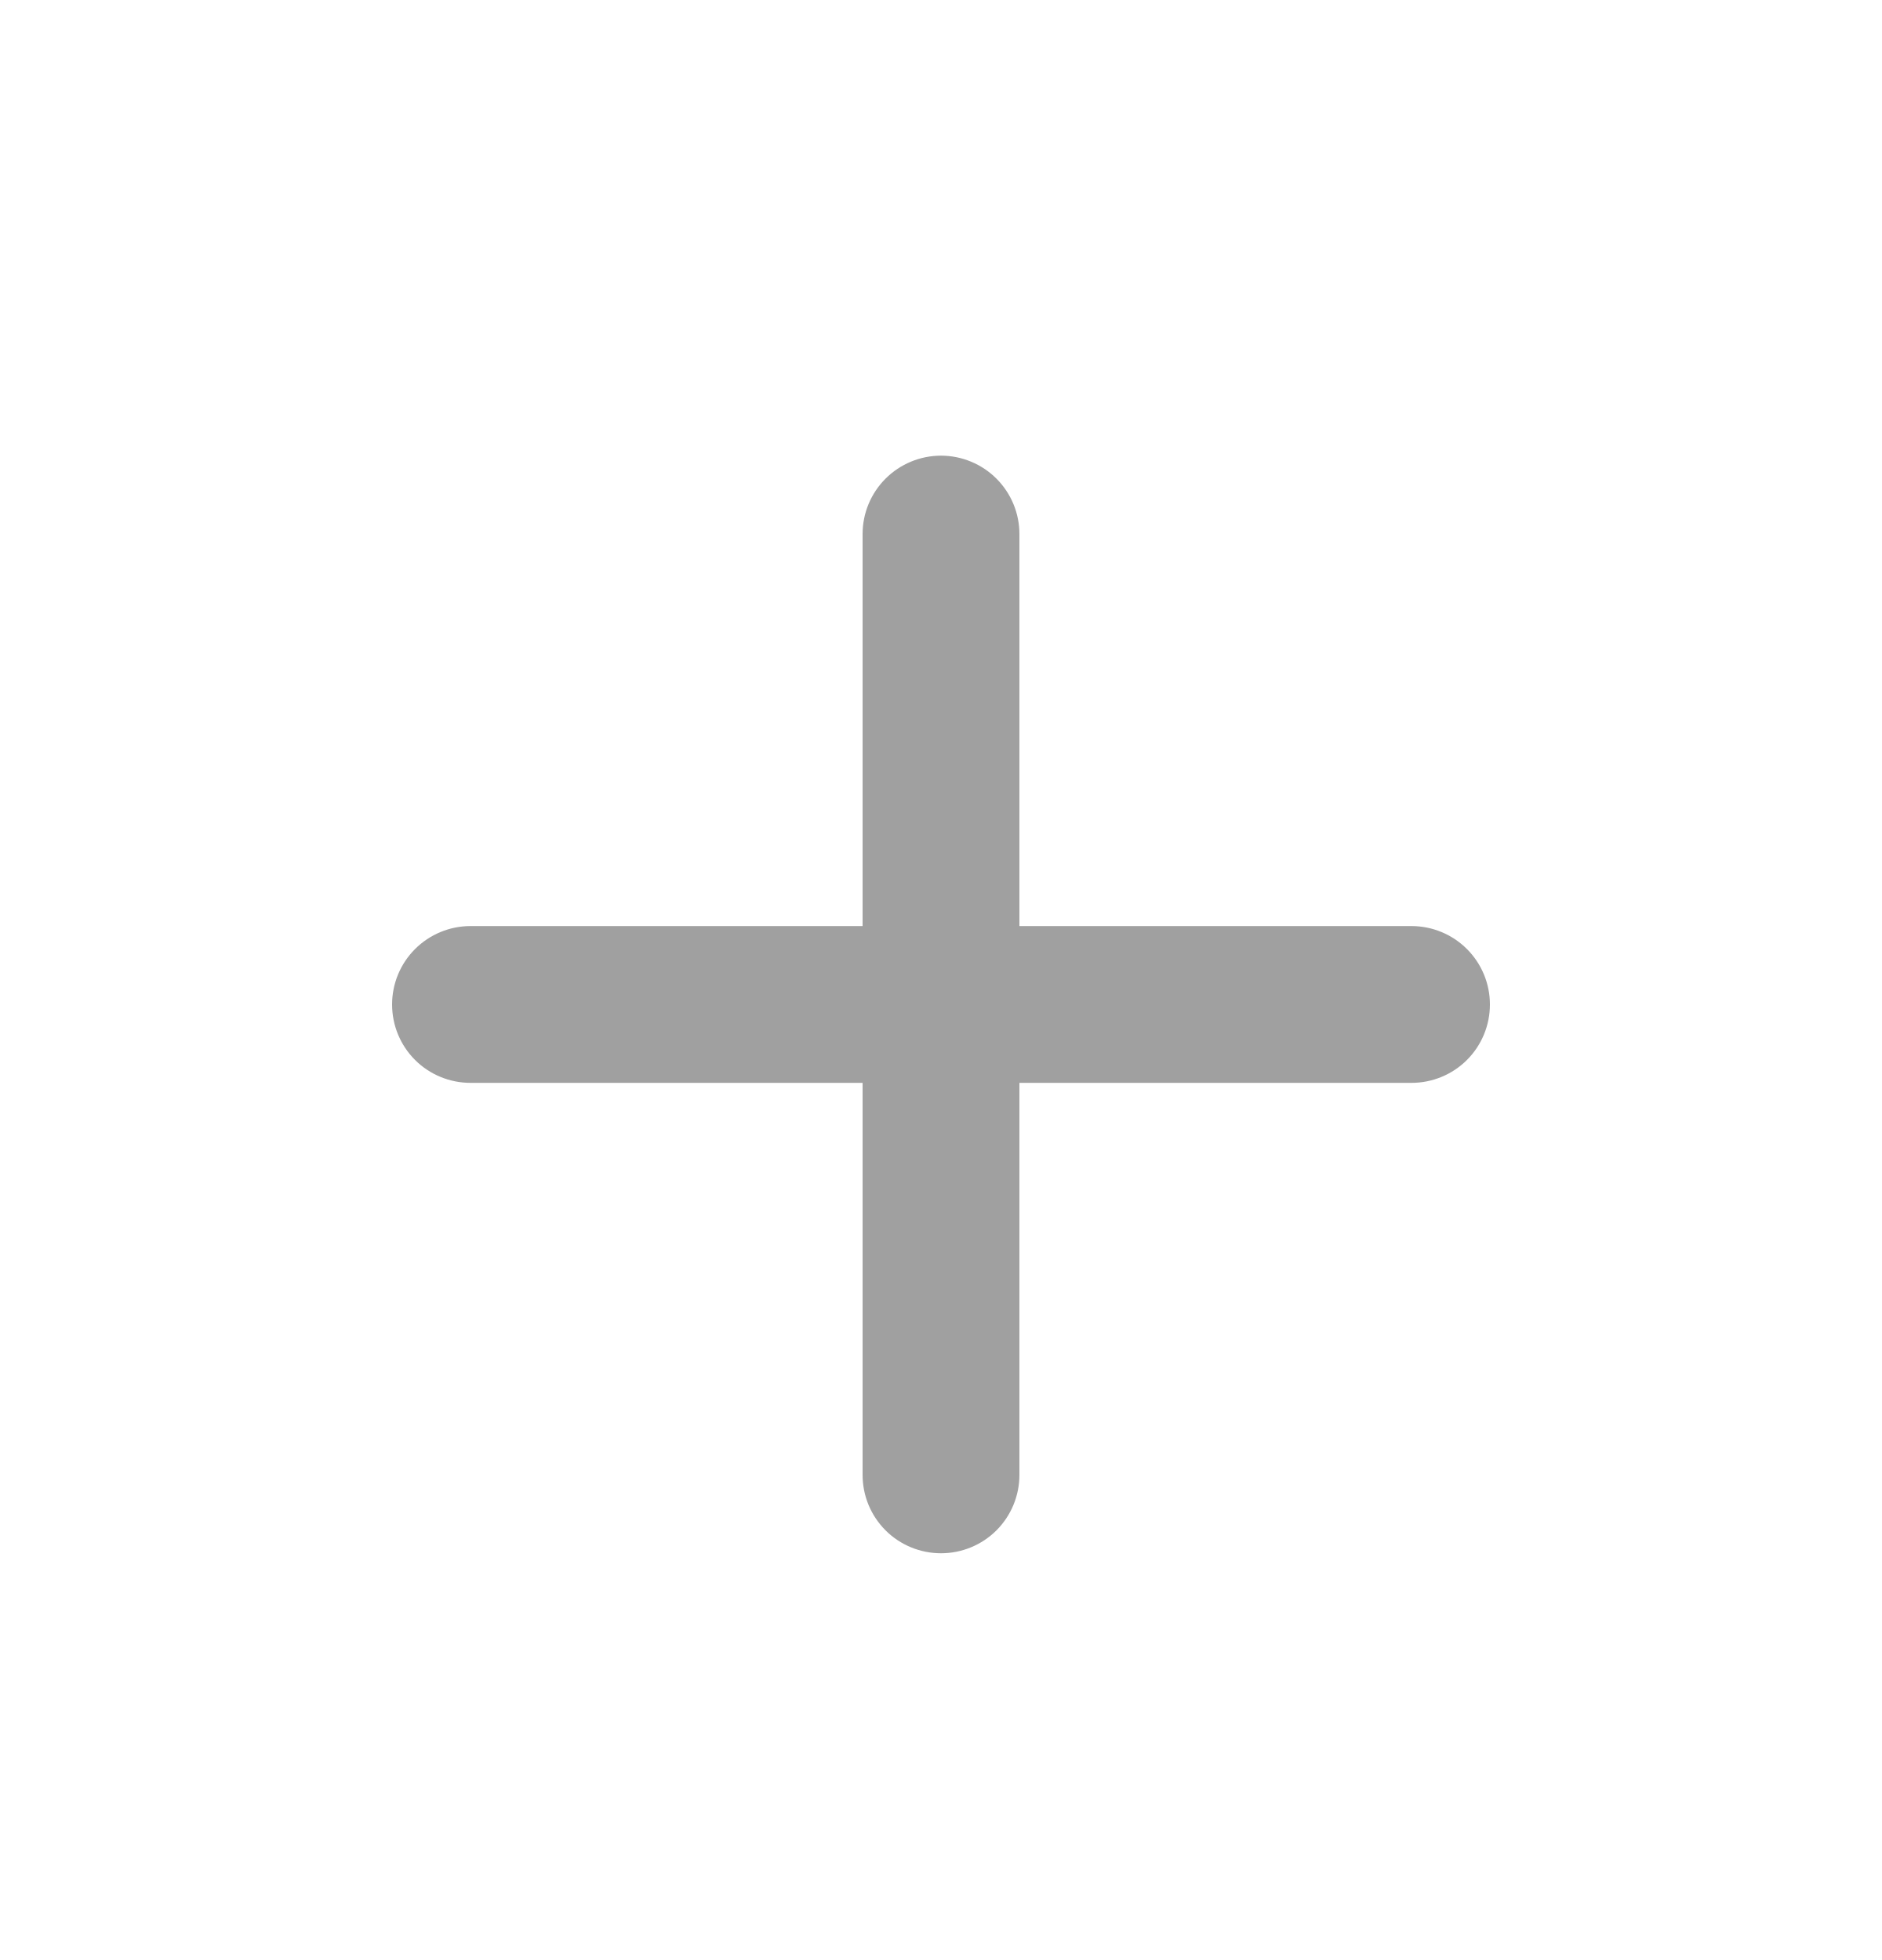
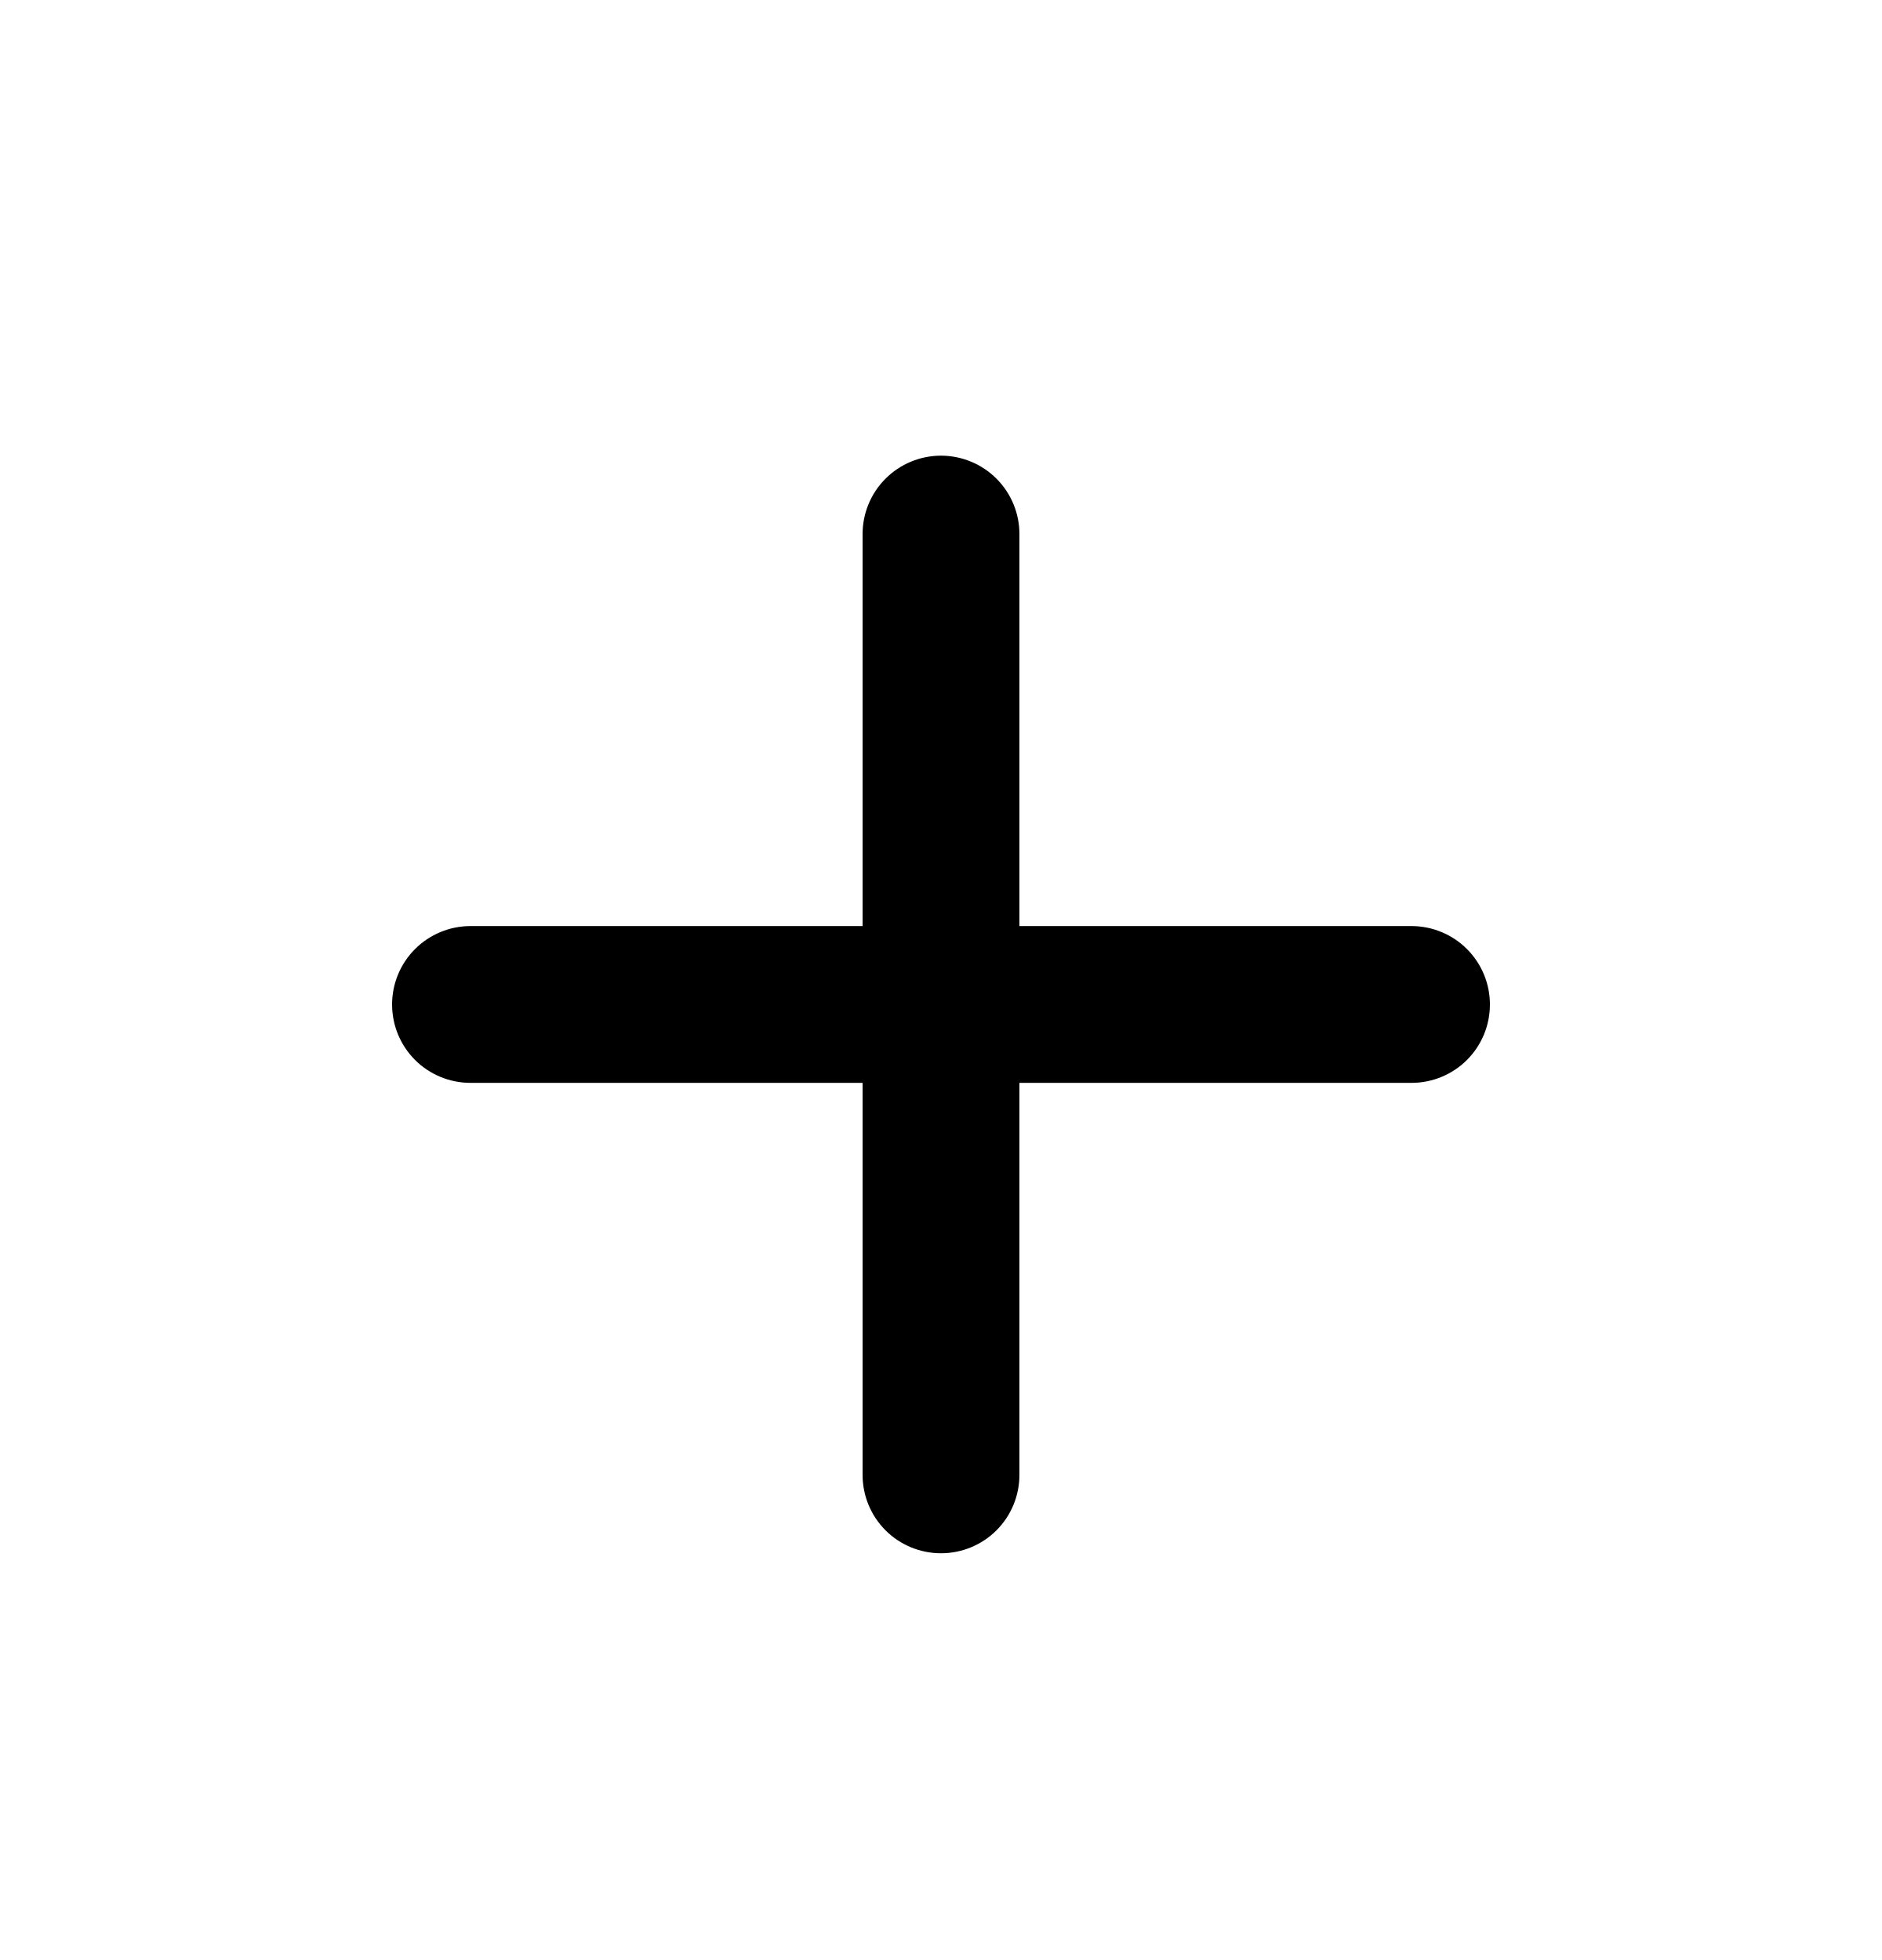
<svg xmlns="http://www.w3.org/2000/svg" width="24" height="25" viewBox="0 0 24 25" fill="none">
-   <path d="M18 13.812H13V18.812C13 19.078 12.895 19.332 12.707 19.52C12.52 19.707 12.265 19.812 12 19.812C11.735 19.812 11.48 19.707 11.293 19.52C11.105 19.332 11 19.078 11 18.812V13.812H6C5.735 13.812 5.48 13.707 5.293 13.52C5.105 13.332 5 13.078 5 12.812C5 12.547 5.105 12.293 5.293 12.105C5.48 11.918 5.735 11.812 6 11.812H11V6.812C11 6.547 11.105 6.293 11.293 6.105C11.48 5.918 11.735 5.812 12 5.812C12.265 5.812 12.52 5.918 12.707 6.105C12.895 6.293 13 6.547 13 6.812V11.812H18C18.265 11.812 18.52 11.918 18.707 12.105C18.895 12.293 19 12.547 19 12.812C19 13.078 18.895 13.332 18.707 13.52C18.52 13.707 18.265 13.812 18 13.812Z" fill="#A0A0A0" />
+   <path d="M18 13.812H13V18.812C13 19.078 12.895 19.332 12.707 19.52C12.52 19.707 12.265 19.812 12 19.812C11.735 19.812 11.48 19.707 11.293 19.52C11.105 19.332 11 19.078 11 18.812V13.812H6C5.735 13.812 5.48 13.707 5.293 13.52C5.105 13.332 5 13.078 5 12.812C5 12.547 5.105 12.293 5.293 12.105C5.48 11.918 5.735 11.812 6 11.812H11V6.812C11 6.547 11.105 6.293 11.293 6.105C11.48 5.918 11.735 5.812 12 5.812C12.265 5.812 12.52 5.918 12.707 6.105C12.895 6.293 13 6.547 13 6.812V11.812H18C18.265 11.812 18.52 11.918 18.707 12.105C18.895 12.293 19 12.547 19 12.812C19 13.078 18.895 13.332 18.707 13.52C18.52 13.707 18.265 13.812 18 13.812Z" fill="currentColor" />
</svg>
